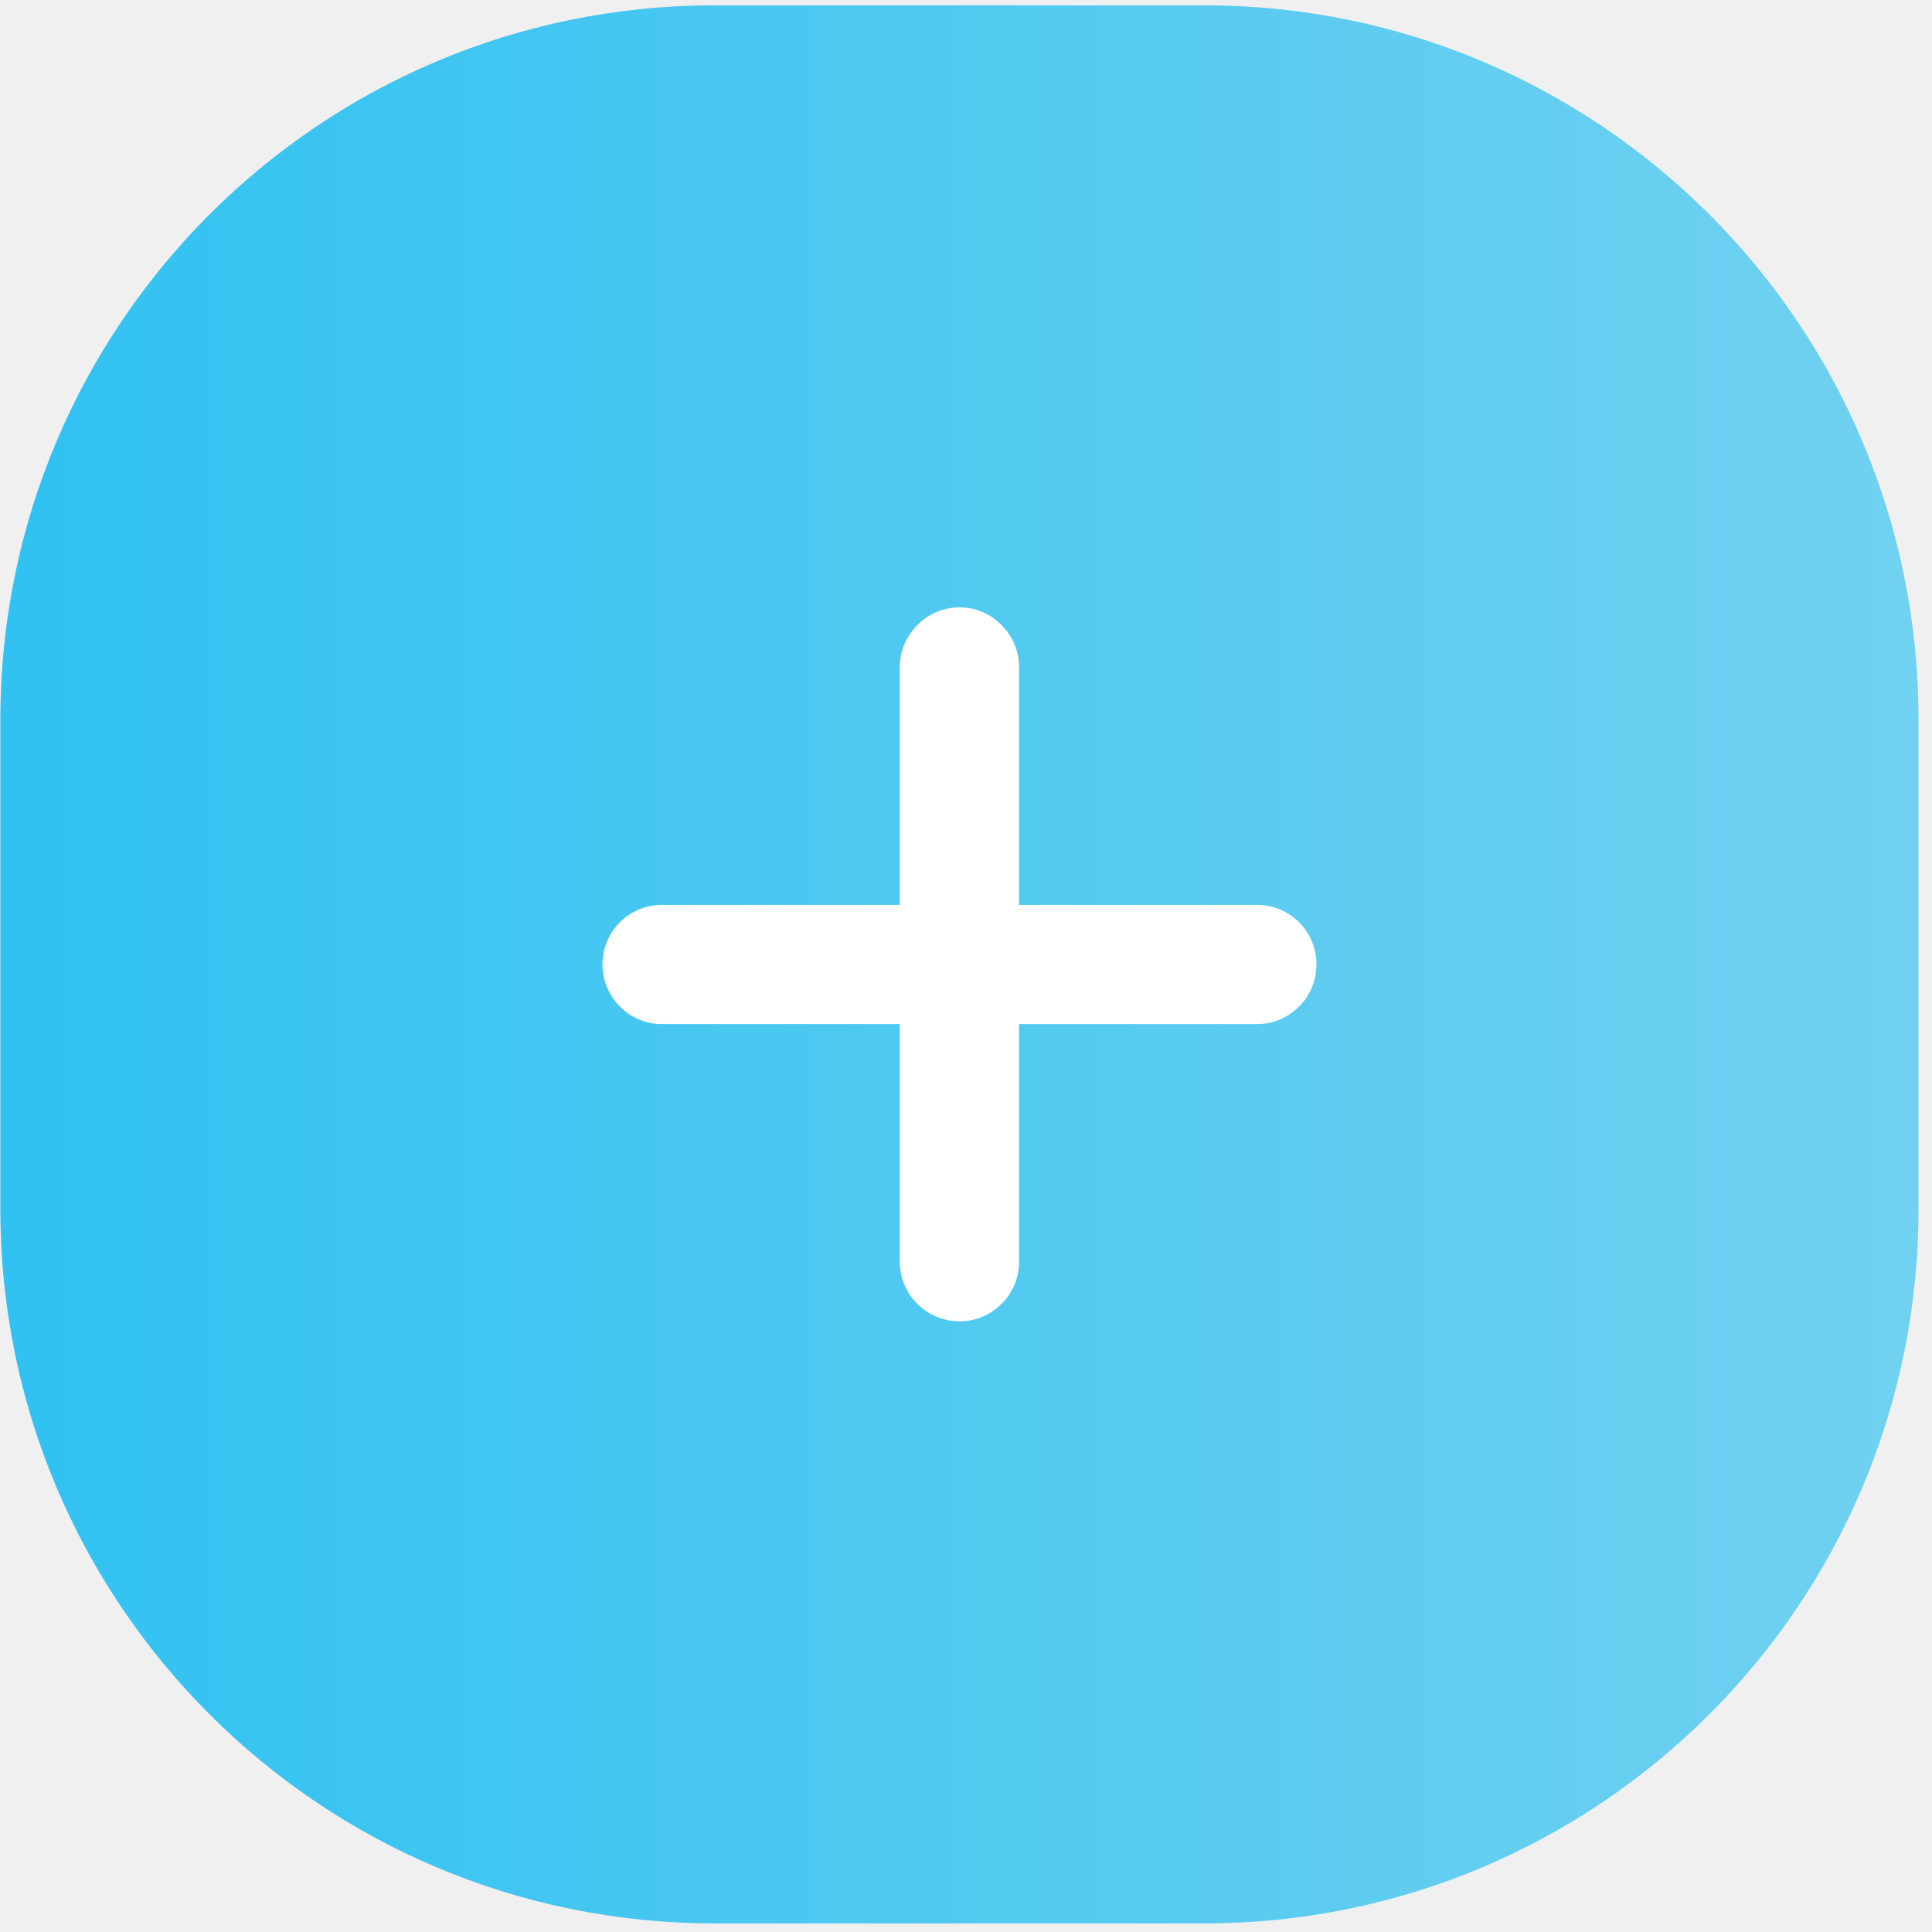
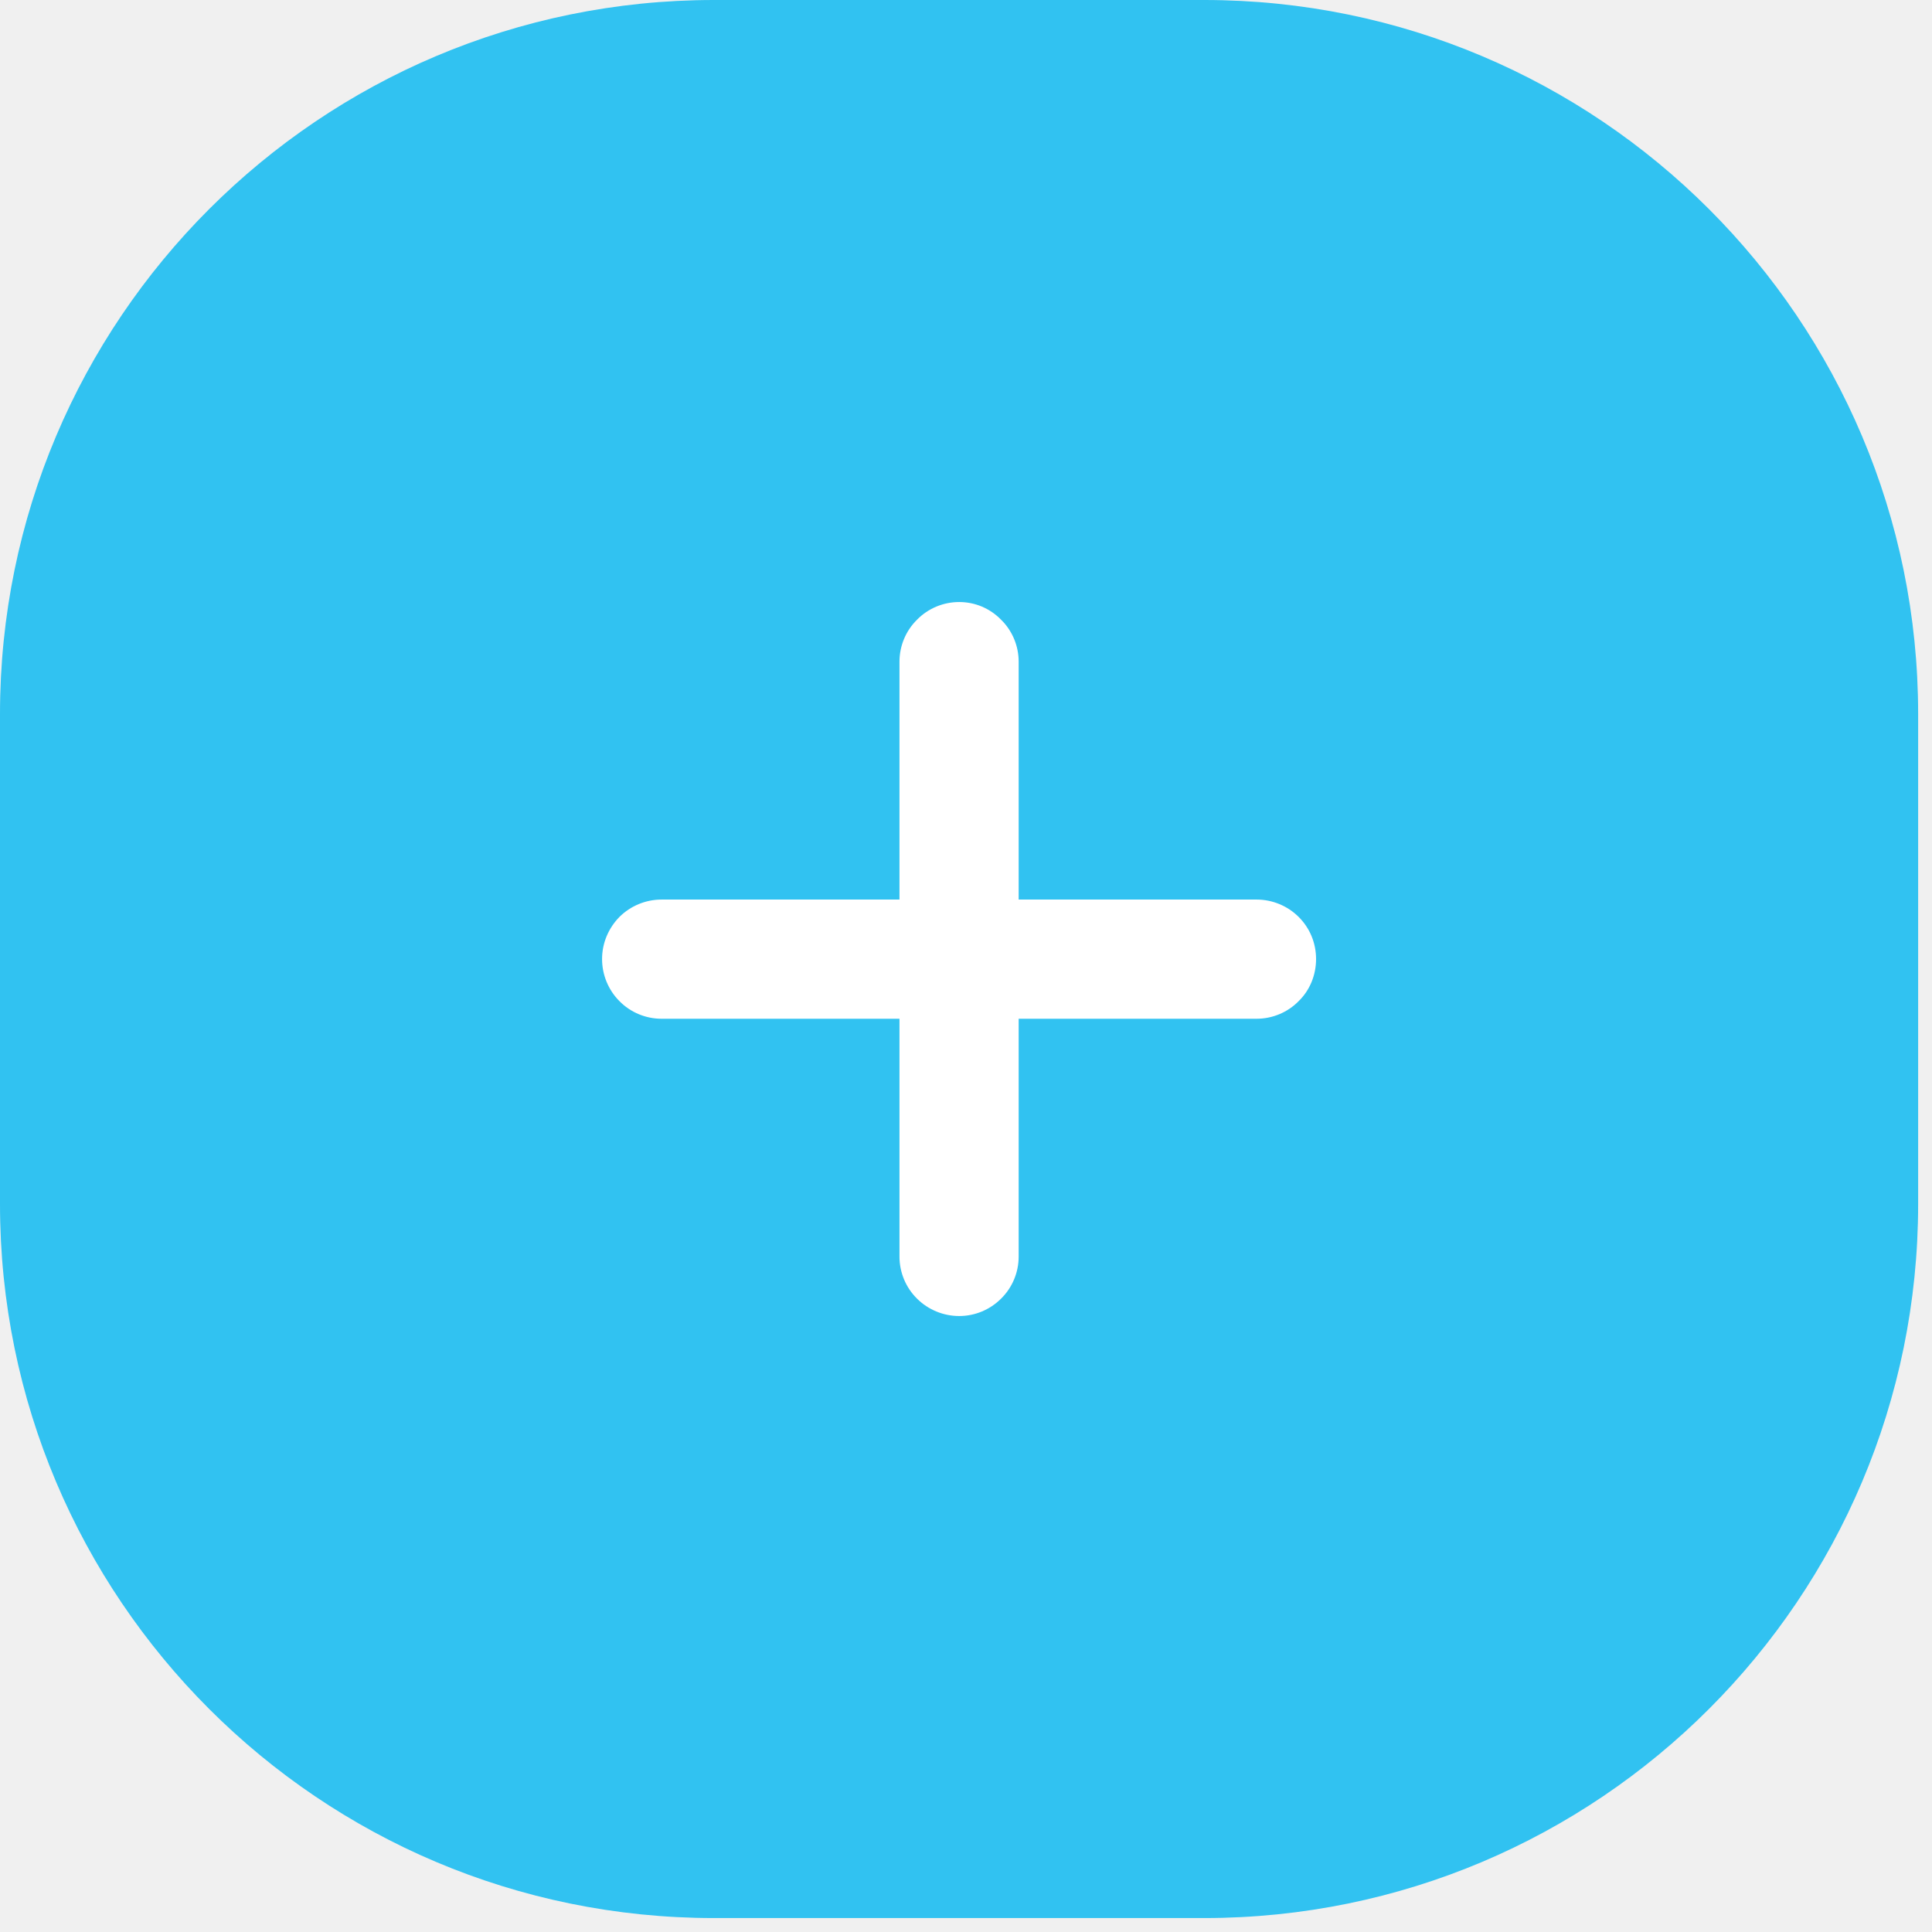
<svg xmlns="http://www.w3.org/2000/svg" width="46" height="46" viewBox="0 0 46 46" fill="none">
-   <rect x="0.009" y="0.127" width="45.67" height="45.668" rx="17" fill="url(#paint0_linear_807_1241)" />
-   <path d="M31.344 22.961C31.344 23.337 31.2 23.7 30.93 23.963C30.667 24.233 30.304 24.383 29.928 24.383H24.263V30.045C24.263 30.421 24.113 30.784 23.843 31.047C23.58 31.311 23.223 31.461 22.847 31.461C22.471 31.461 22.108 31.311 21.844 31.047C21.575 30.784 21.424 30.421 21.424 30.045V24.383H15.76C15.384 24.383 15.021 24.233 14.757 23.963C14.494 23.7 14.344 23.337 14.344 22.961C14.344 22.585 14.494 22.228 14.757 21.959C15.021 21.696 15.384 21.545 15.76 21.545H21.424V15.883C21.424 15.507 21.575 15.144 21.844 14.881C22.108 14.611 22.471 14.461 22.847 14.461C23.223 14.461 23.58 14.611 23.843 14.881C24.113 15.144 24.263 15.507 24.263 15.883V21.545H29.928C30.304 21.545 30.667 21.696 30.93 21.959C31.2 22.228 31.344 22.585 31.344 22.961Z" fill="white" />
-   <defs>
-     <linearGradient id="paint0_linear_807_1241" x1="0.477" y1="22.961" x2="45.679" y2="22.961" gradientUnits="userSpaceOnUse">
-       <stop stop-color="#31C2F1" />
-       <stop offset="1" stop-color="#71D1F0" />
-     </linearGradient>
-   </defs>
+   <rect width="45.67" height="45.668" rx="17" fill="#31C2F1" />
+   <path d="M31.335 22.834C31.335 23.21 31.191 23.573 30.921 23.836C30.658 24.105 30.295 24.256 29.919 24.256H24.254V29.918C24.254 30.294 24.104 30.657 23.834 30.921C23.571 31.184 23.214 31.334 22.838 31.334C22.462 31.334 22.099 31.184 21.835 30.921C21.566 30.657 21.416 30.294 21.416 29.918V24.256H15.751C15.375 24.256 15.012 24.105 14.748 23.836C14.485 23.573 14.335 23.21 14.335 22.834C14.335 22.458 14.485 22.101 14.748 21.832C15.012 21.569 15.375 21.418 15.751 21.418H21.416V15.756C21.416 15.38 21.566 15.017 21.835 14.754C22.099 14.484 22.462 14.334 22.838 14.334C23.214 14.334 23.571 14.484 23.834 14.754C24.104 15.017 24.254 15.38 24.254 15.756V21.418H29.919C30.295 21.418 30.658 21.569 30.921 21.832C31.191 22.101 31.335 22.458 31.335 22.834Z" fill="white" />
</svg>
